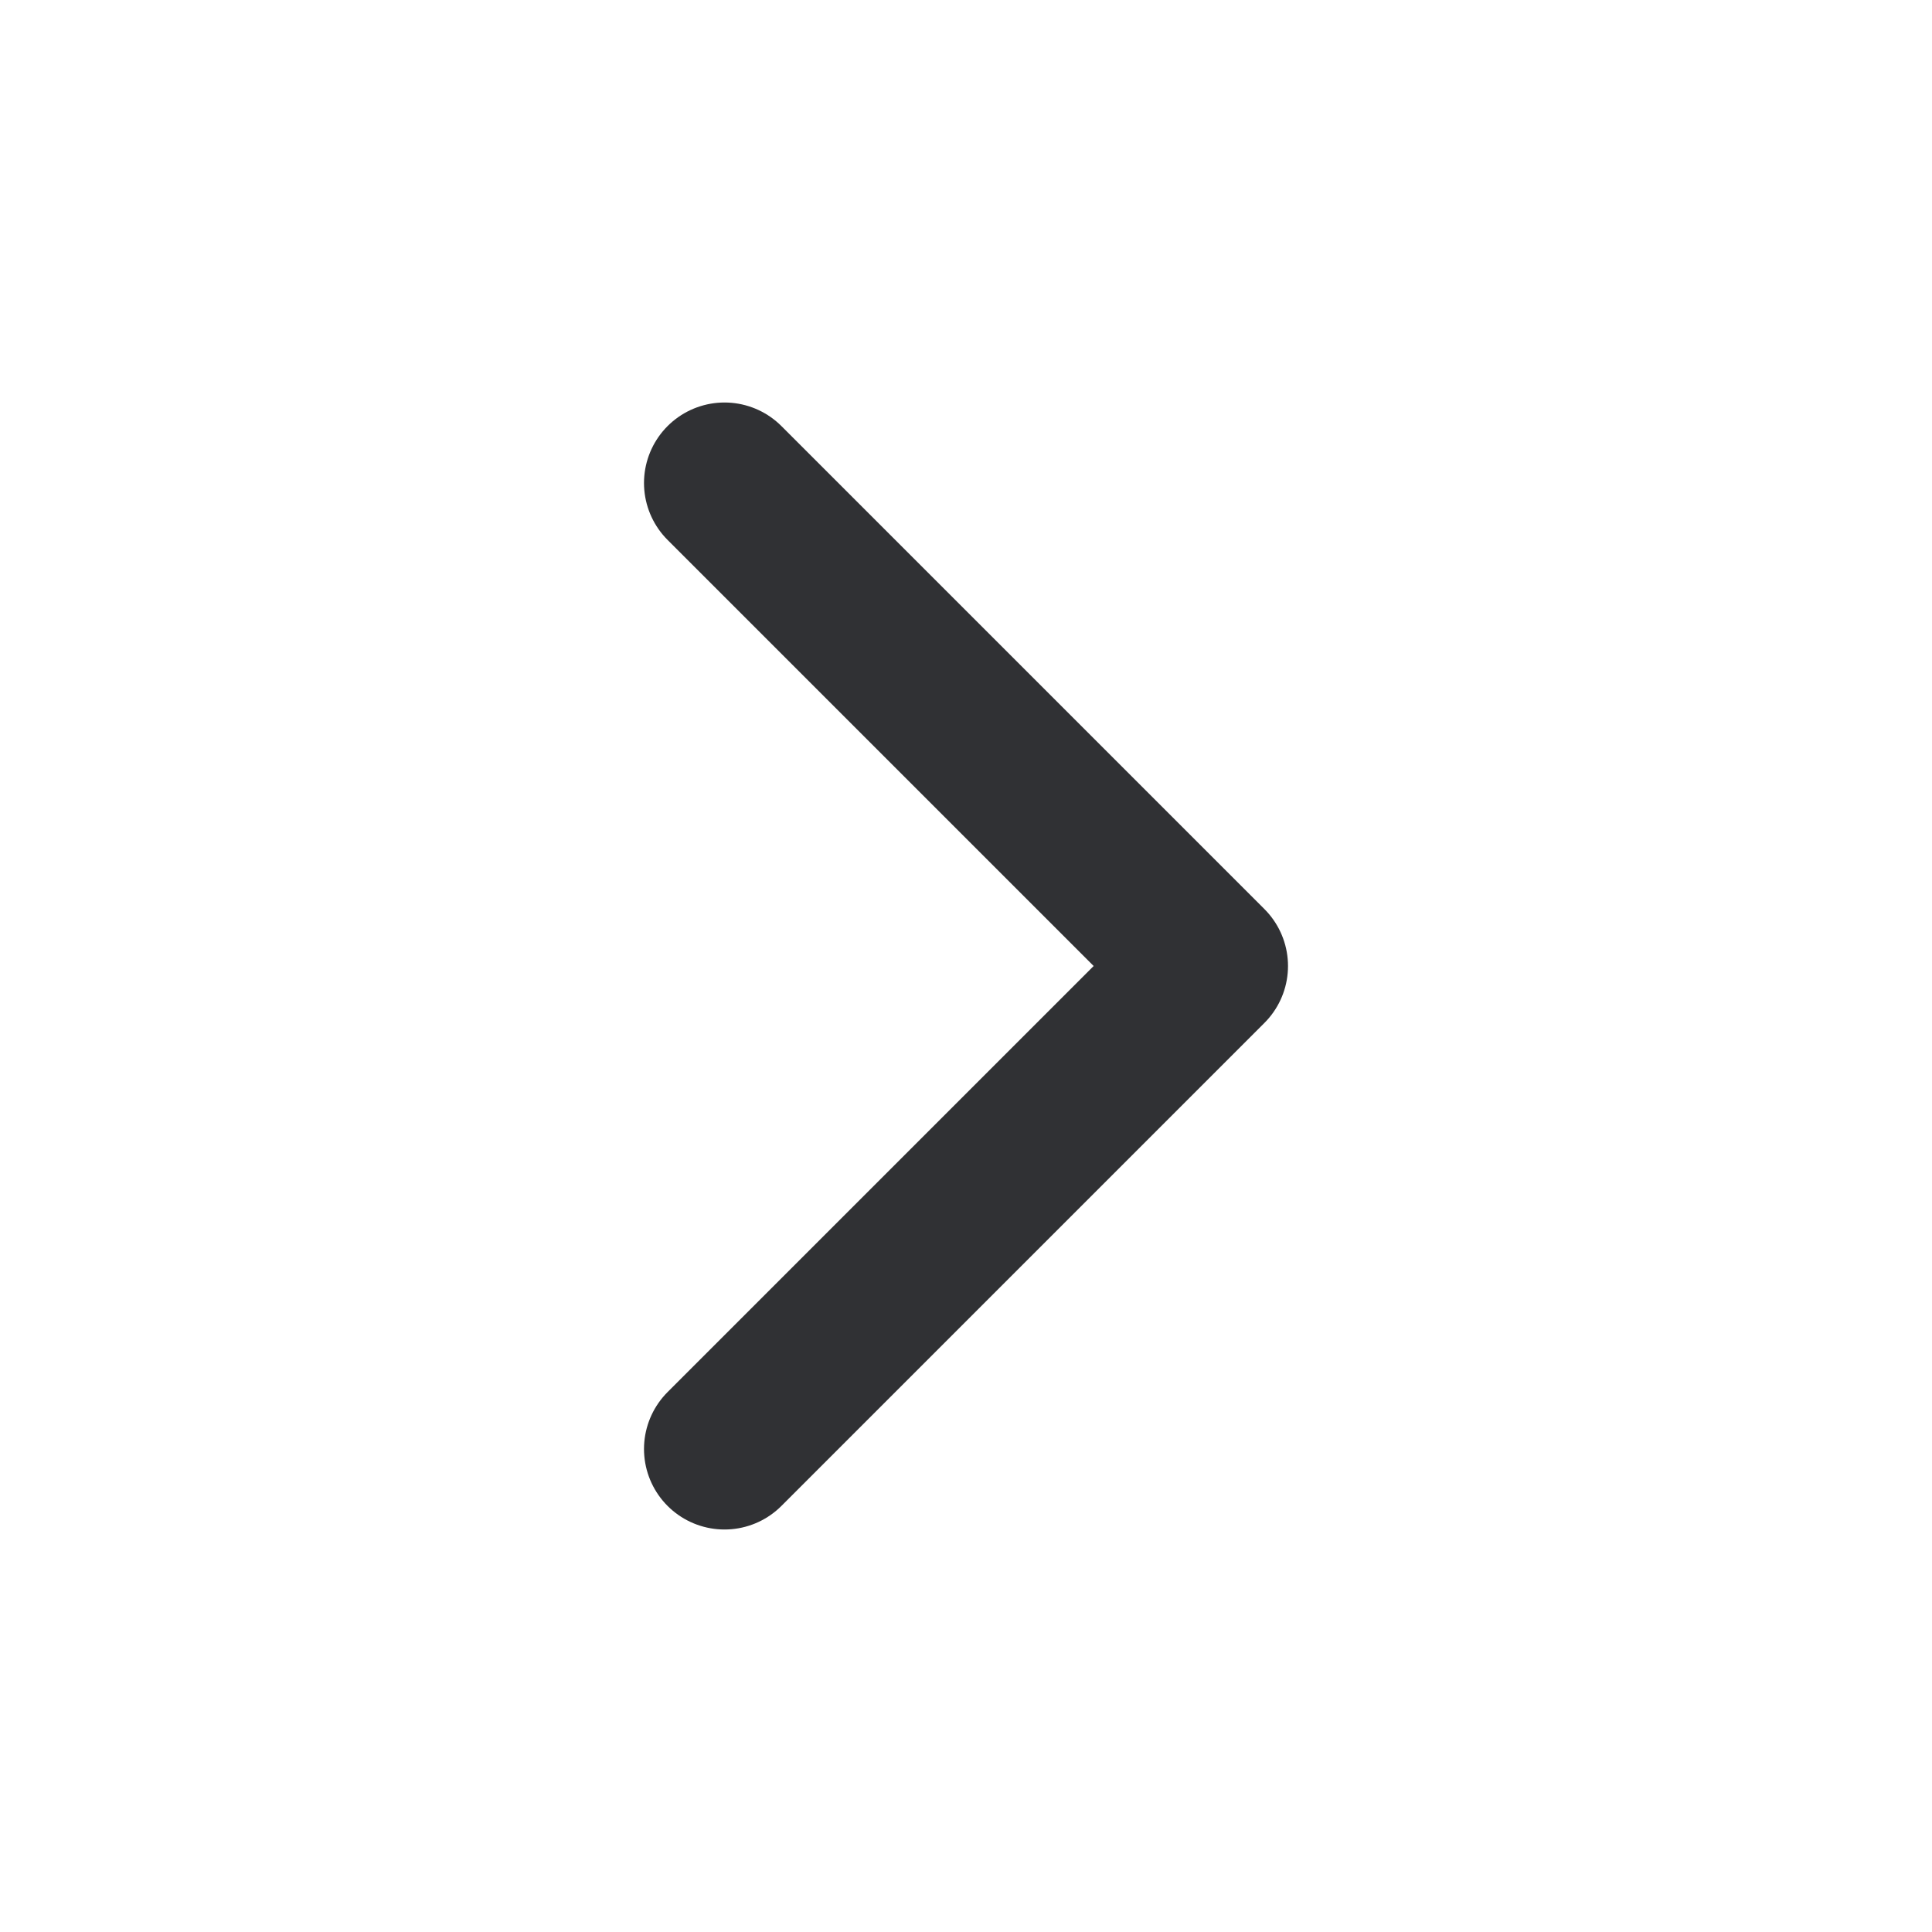
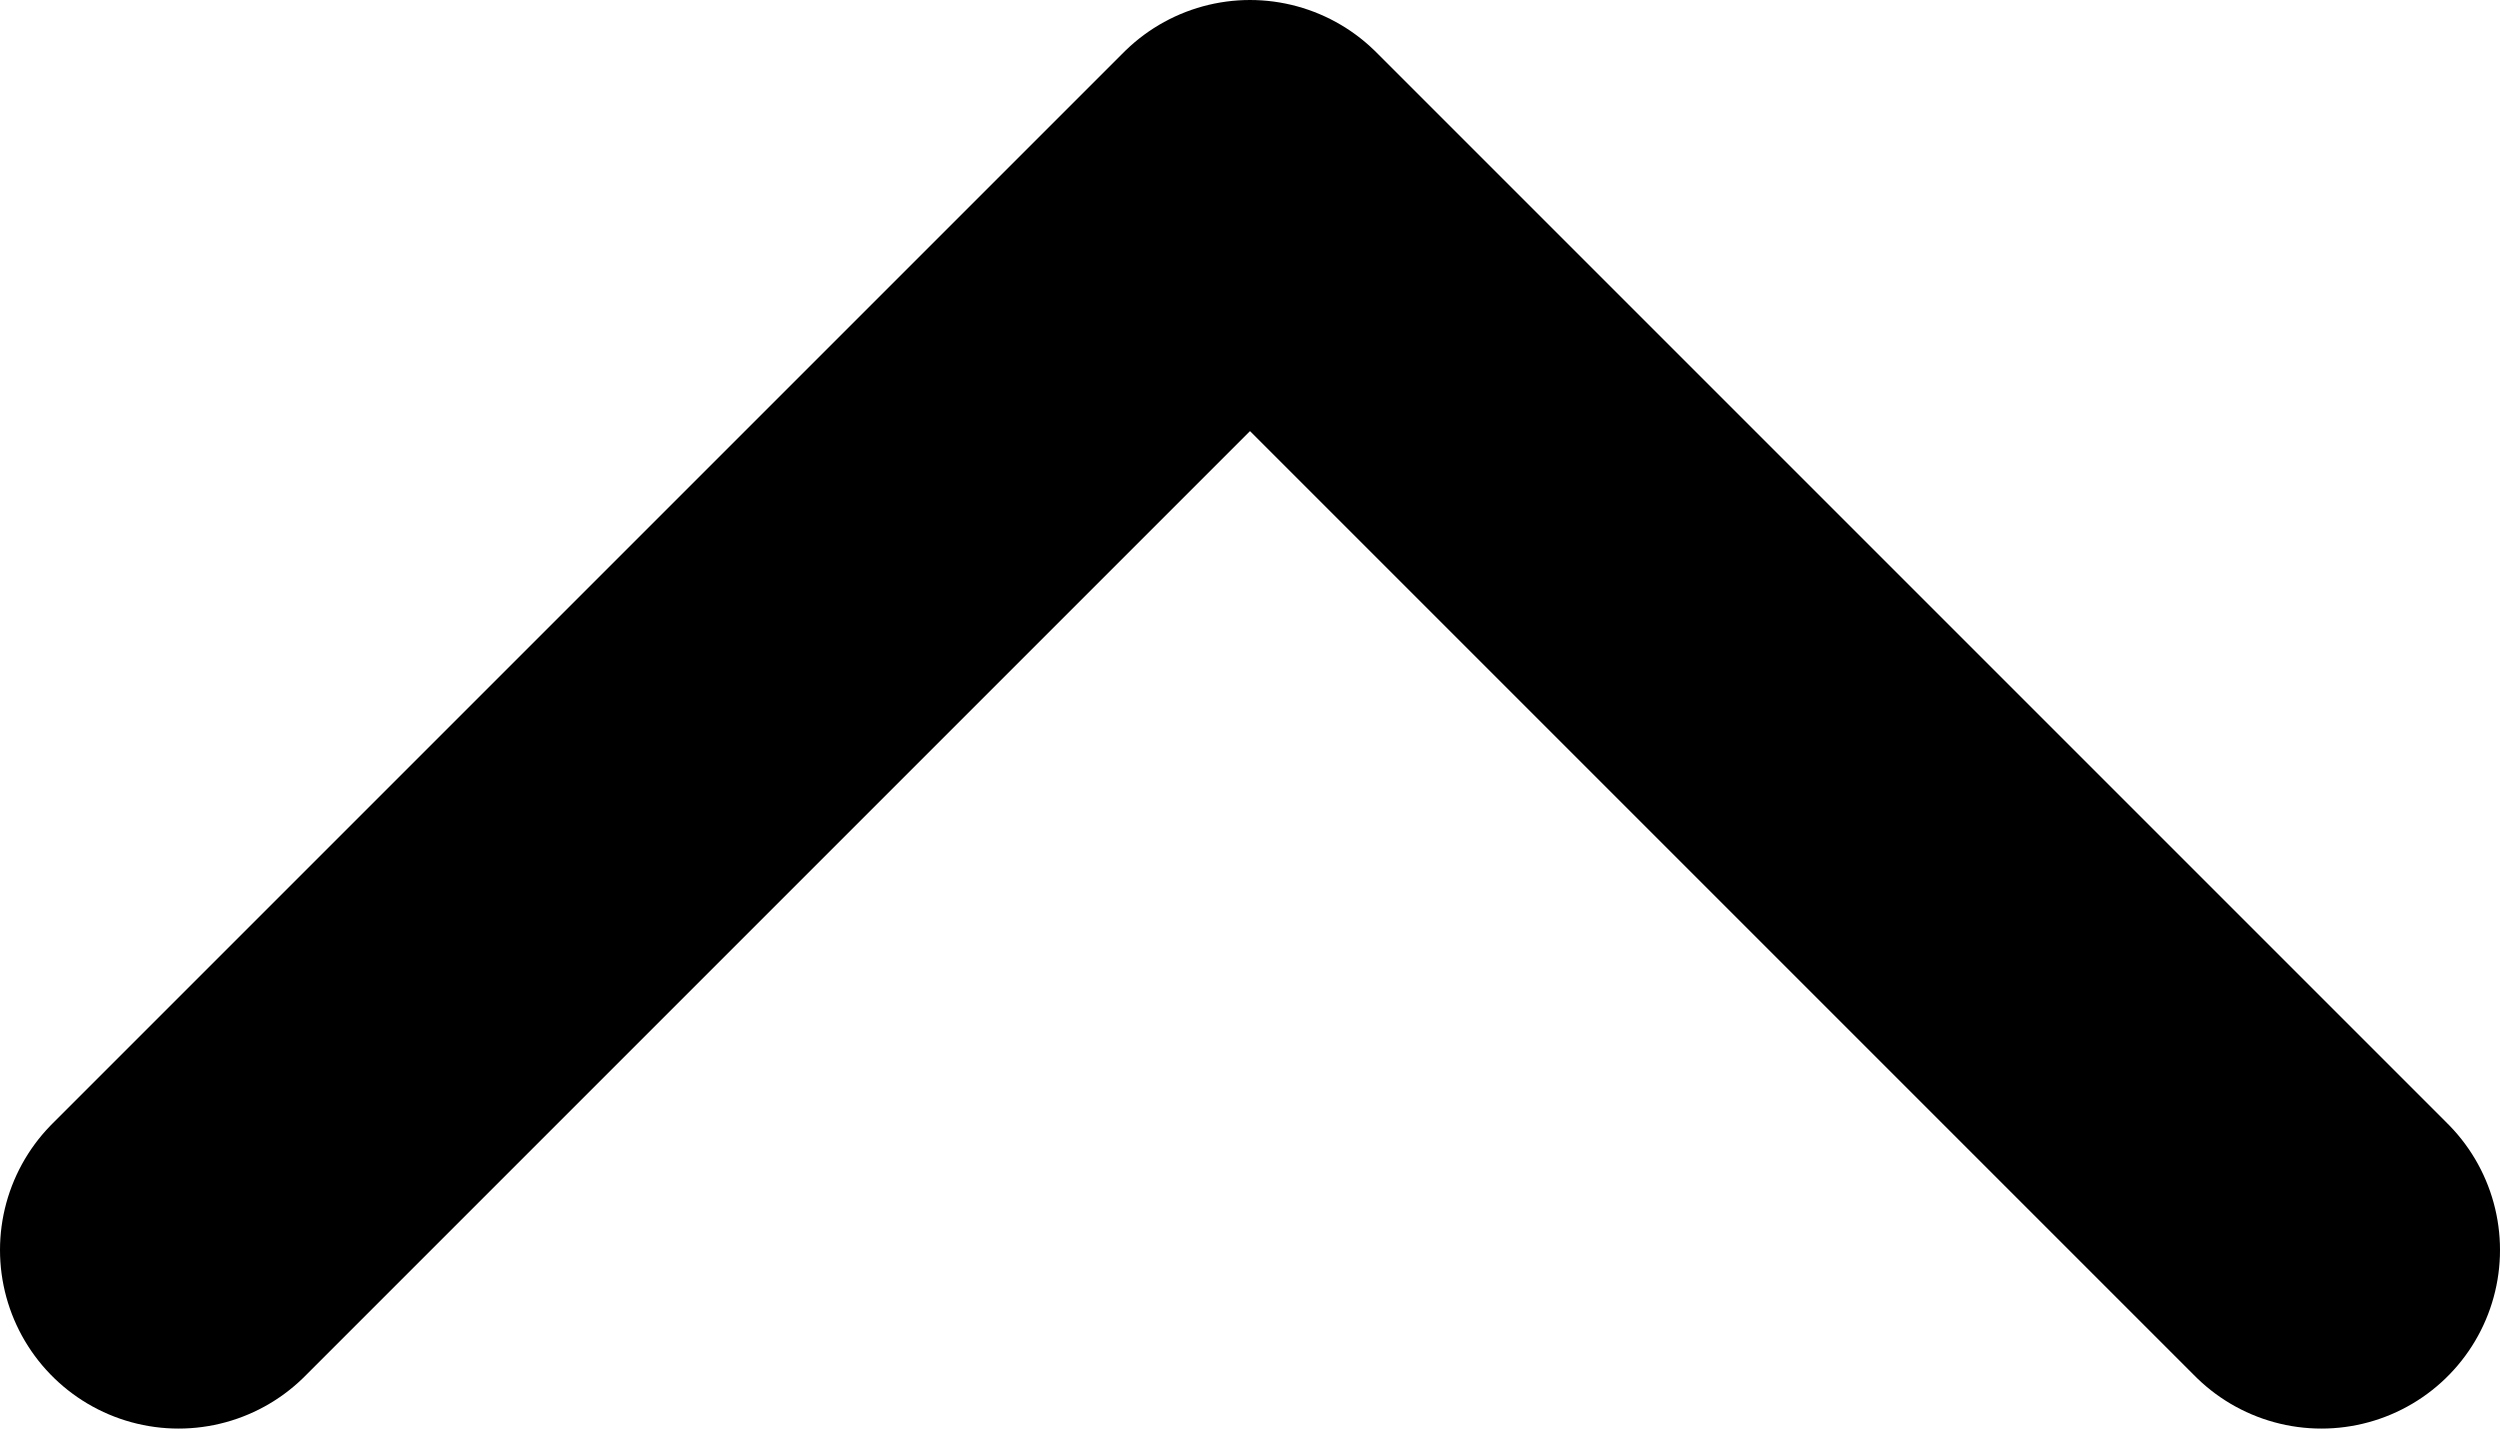
- <svg xmlns="http://www.w3.org/2000/svg" width="24" height="24" viewBox="0 0 24 24" fill="none">
-   <path d="M9 6L15 12L9 18" stroke="#303134" stroke-width="2" stroke-linecap="round" stroke-linejoin="round" />
+ <svg xmlns="http://www.w3.org/2000/svg" width="14" height="8" viewBox="0 0 14 8" fill="none">
+   <path d="M13 7L7 1L1 7" stroke="black" stroke-width="2" stroke-linecap="round" stroke-linejoin="round" />
</svg>
